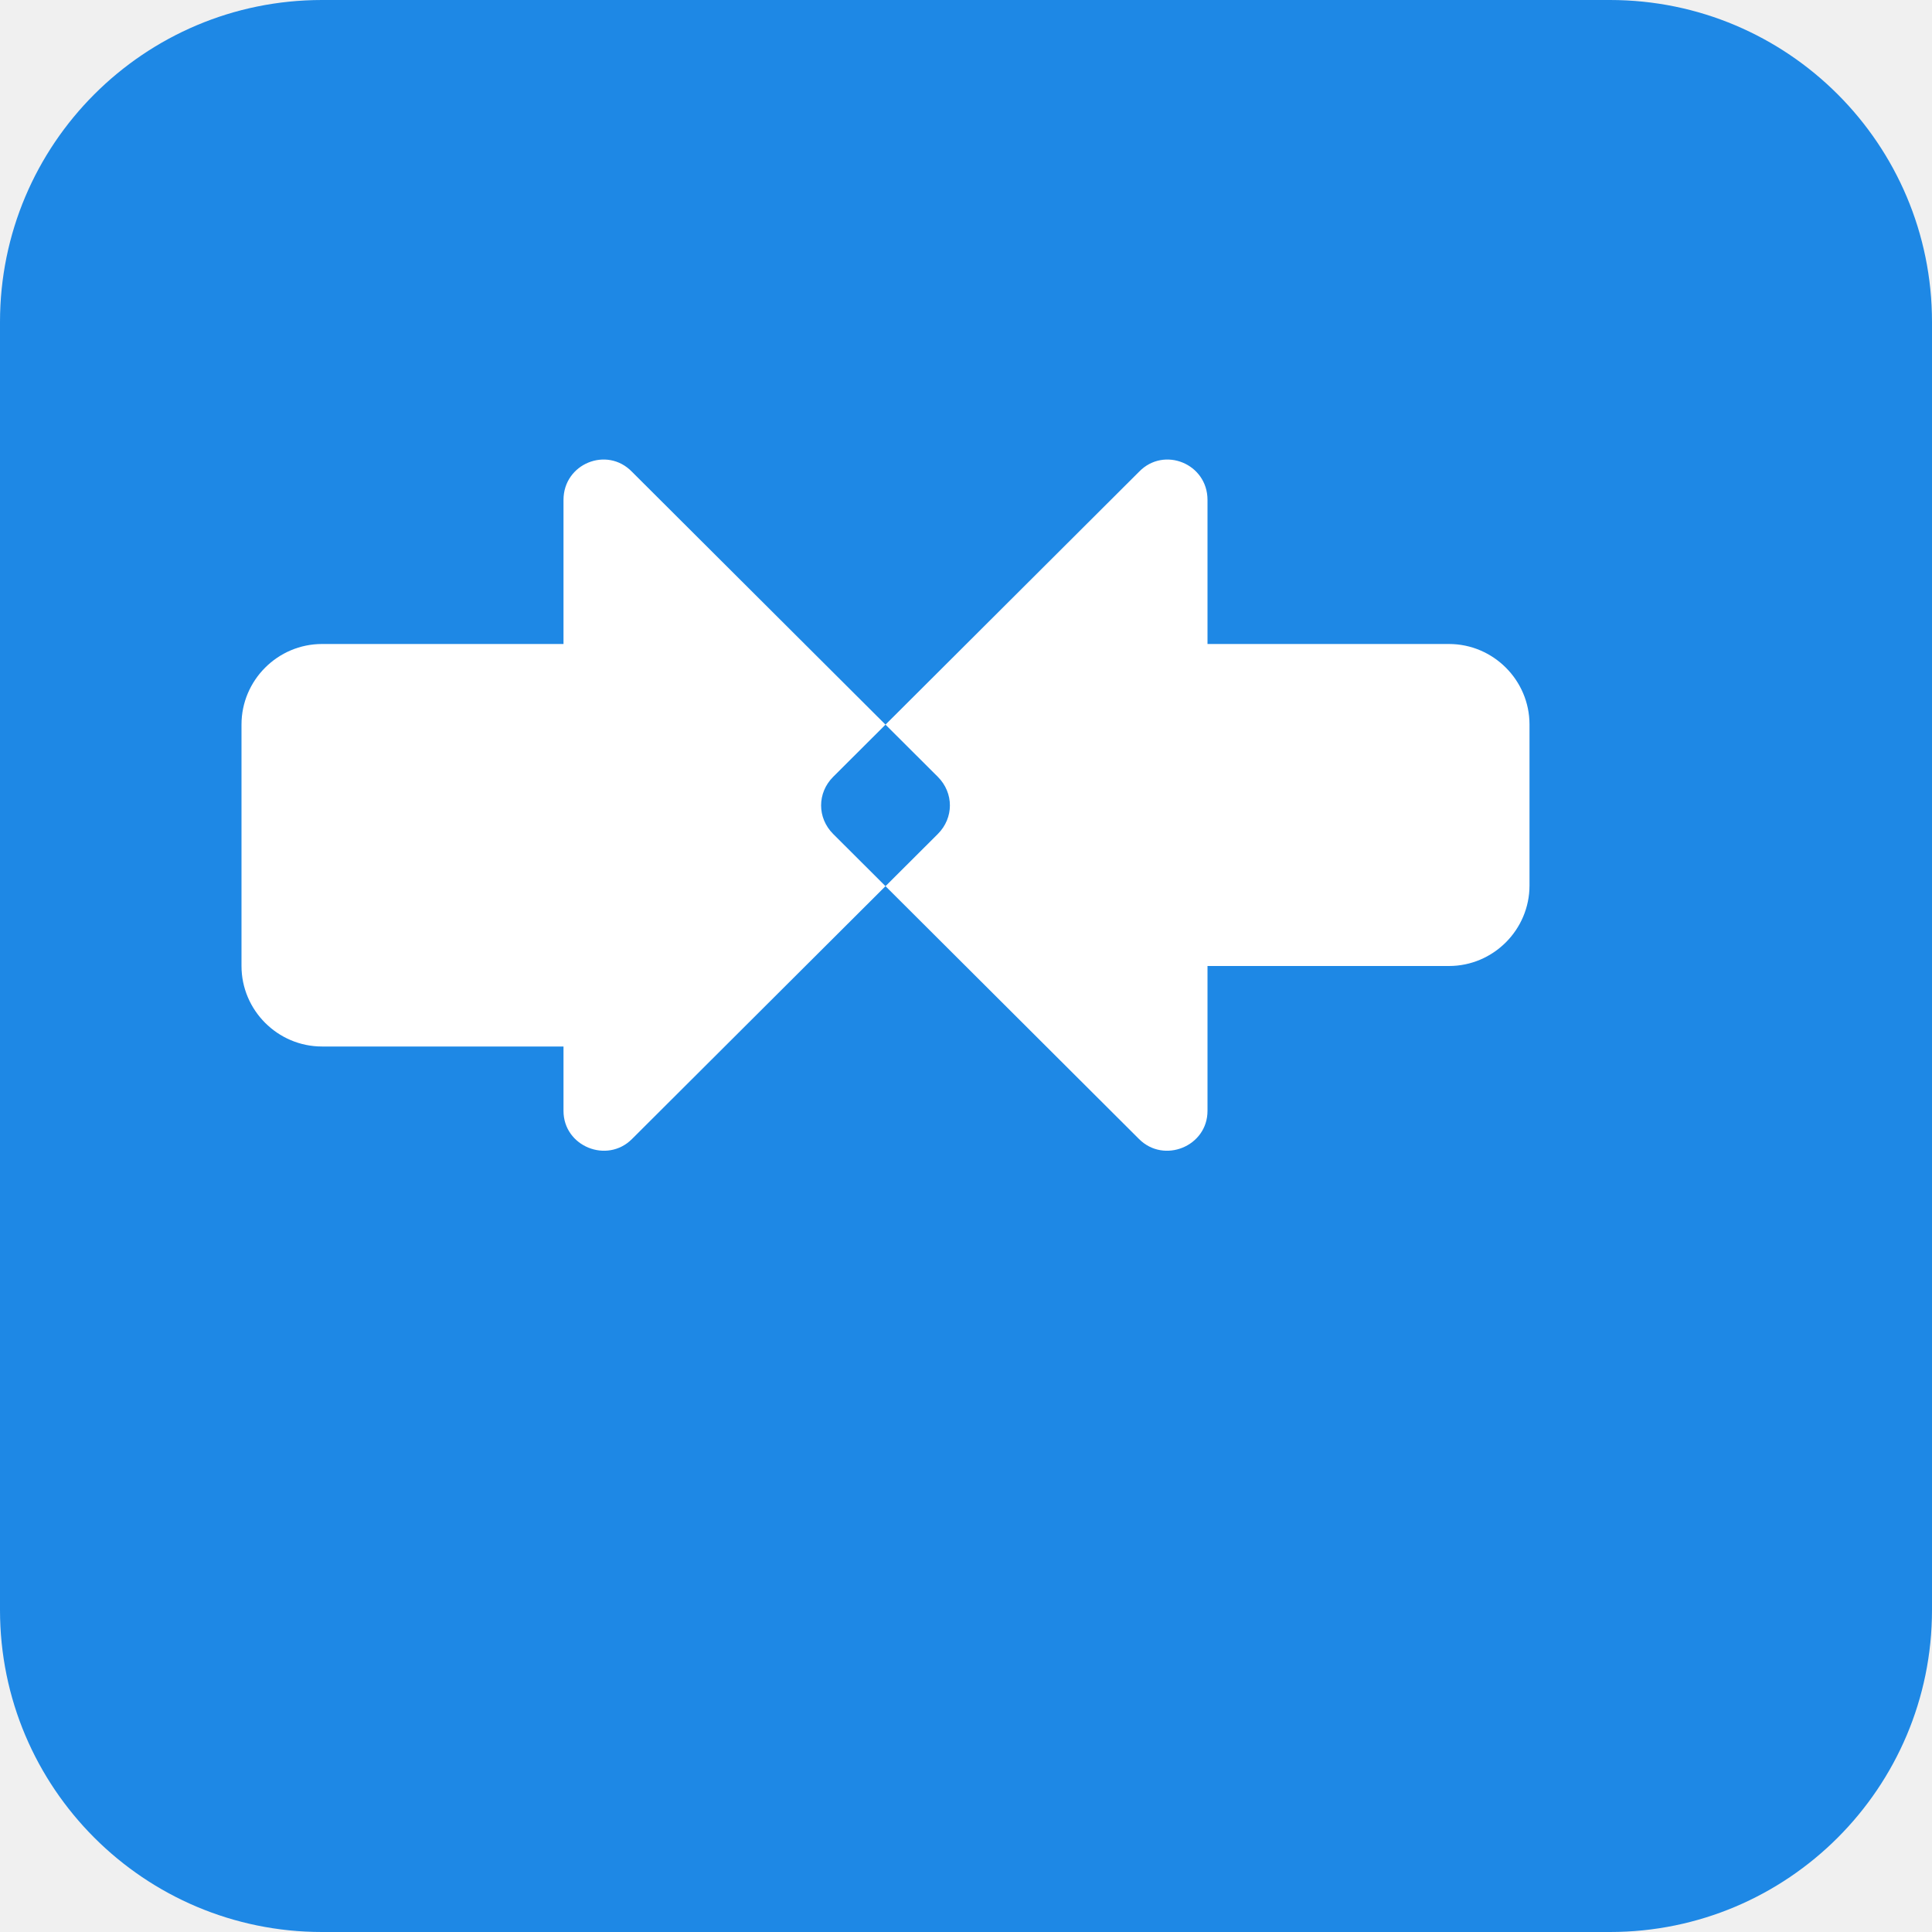
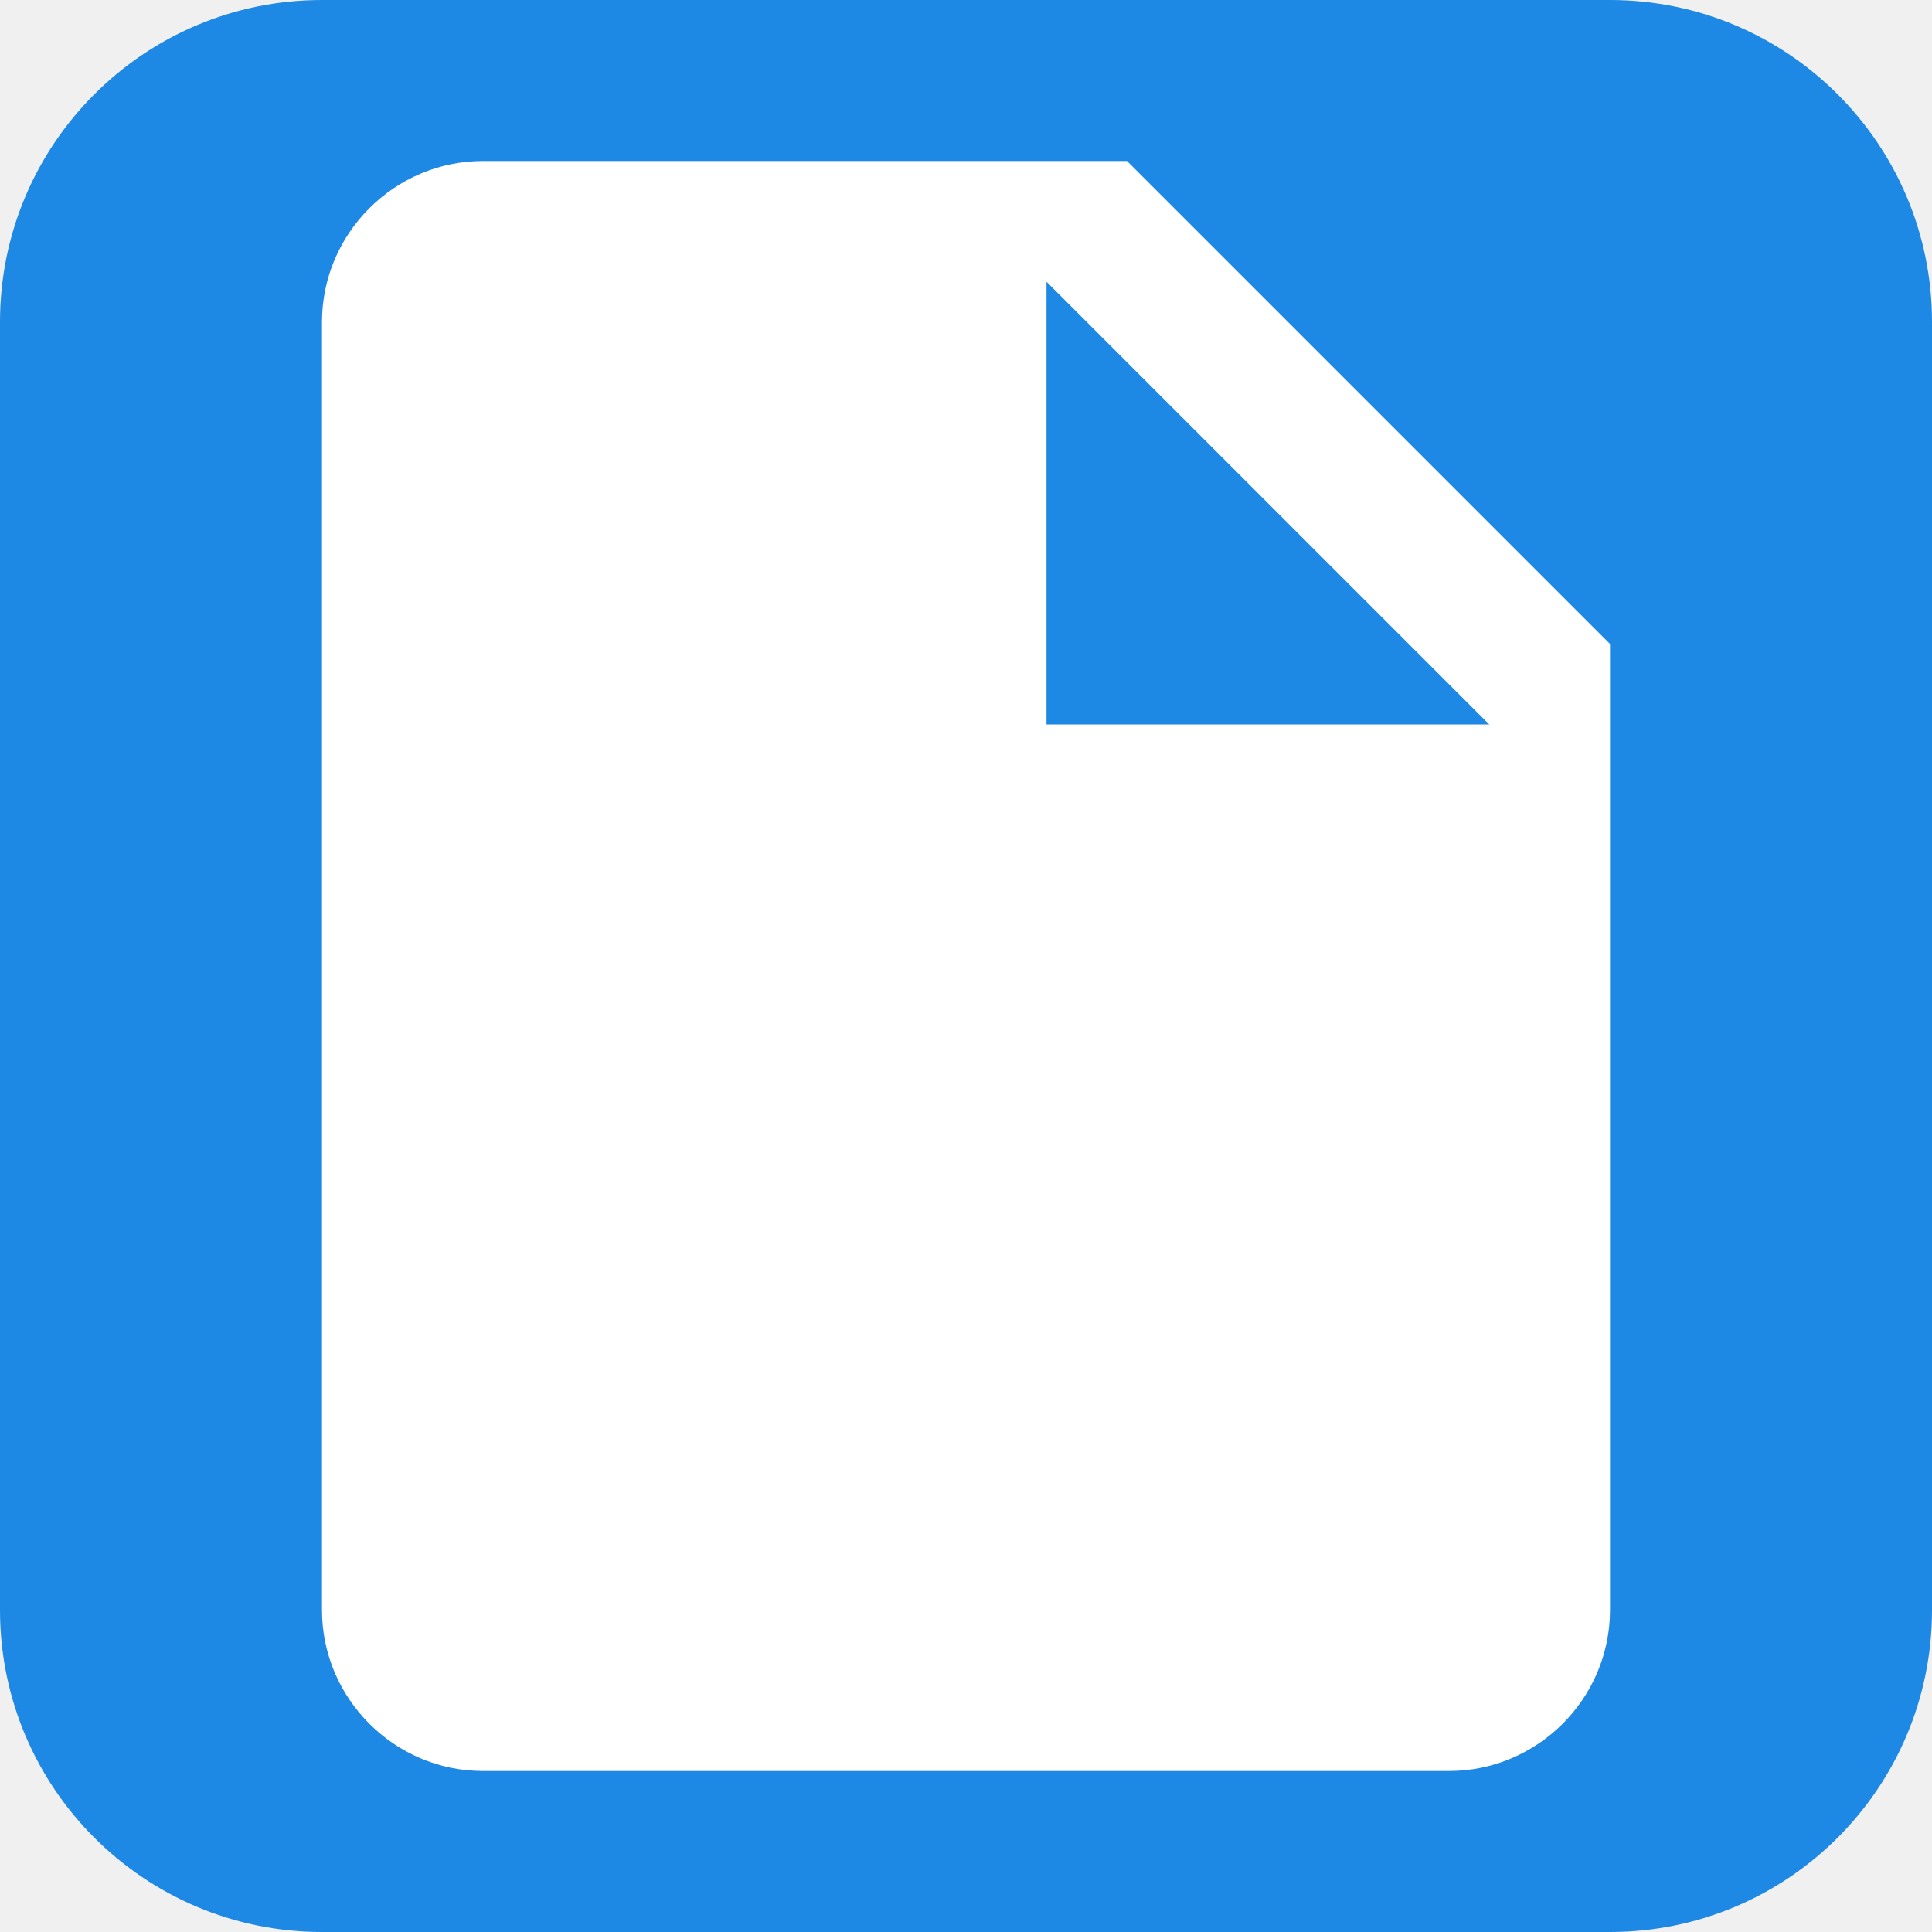
- <svg xmlns="http://www.w3.org/2000/svg" width="24" height="24">
+ <svg xmlns="http://www.w3.org/2000/svg" width="24" height="24" viewBox="0 0 24 24">
  <rect width="24" height="24" rx="4" fill="#1e88e5" />
-   <path d="M18 8h-3V6.21c0-.45-.54-.67-.85-.35l-3.8 3.79c-.2.2-.2.51 0 .71l3.8 3.79c.31.31.85.09.85-.35V12h3c.55 0 1-.45 1-1V9c0-.55-.45-1-1-1zm-11 5H4c-.55 0-1-.45-1-1V9c0-.55.45-1 1-1h3V6.21c0-.45.54-.67.85-.35l3.8 3.79c.2.2.2.51 0 .71l-3.8 3.79c-.31.31-.85.09-.85-.35V13z" fill="white" />
+   <path d="M14 2H6c-1.1 0-2 .9-2 2v16c0 1.1.9 2 2 2h12c1.1 0 2-.9 2-2V8l-6-6zm-1 7V3.5L18.5 9H13z" fill="white" />
+   <path d="M9 13h6v1H9v-1zm0 2h6v1H9v-1zm0 2h6v1H9v-1z" fill="white" />
</svg>
